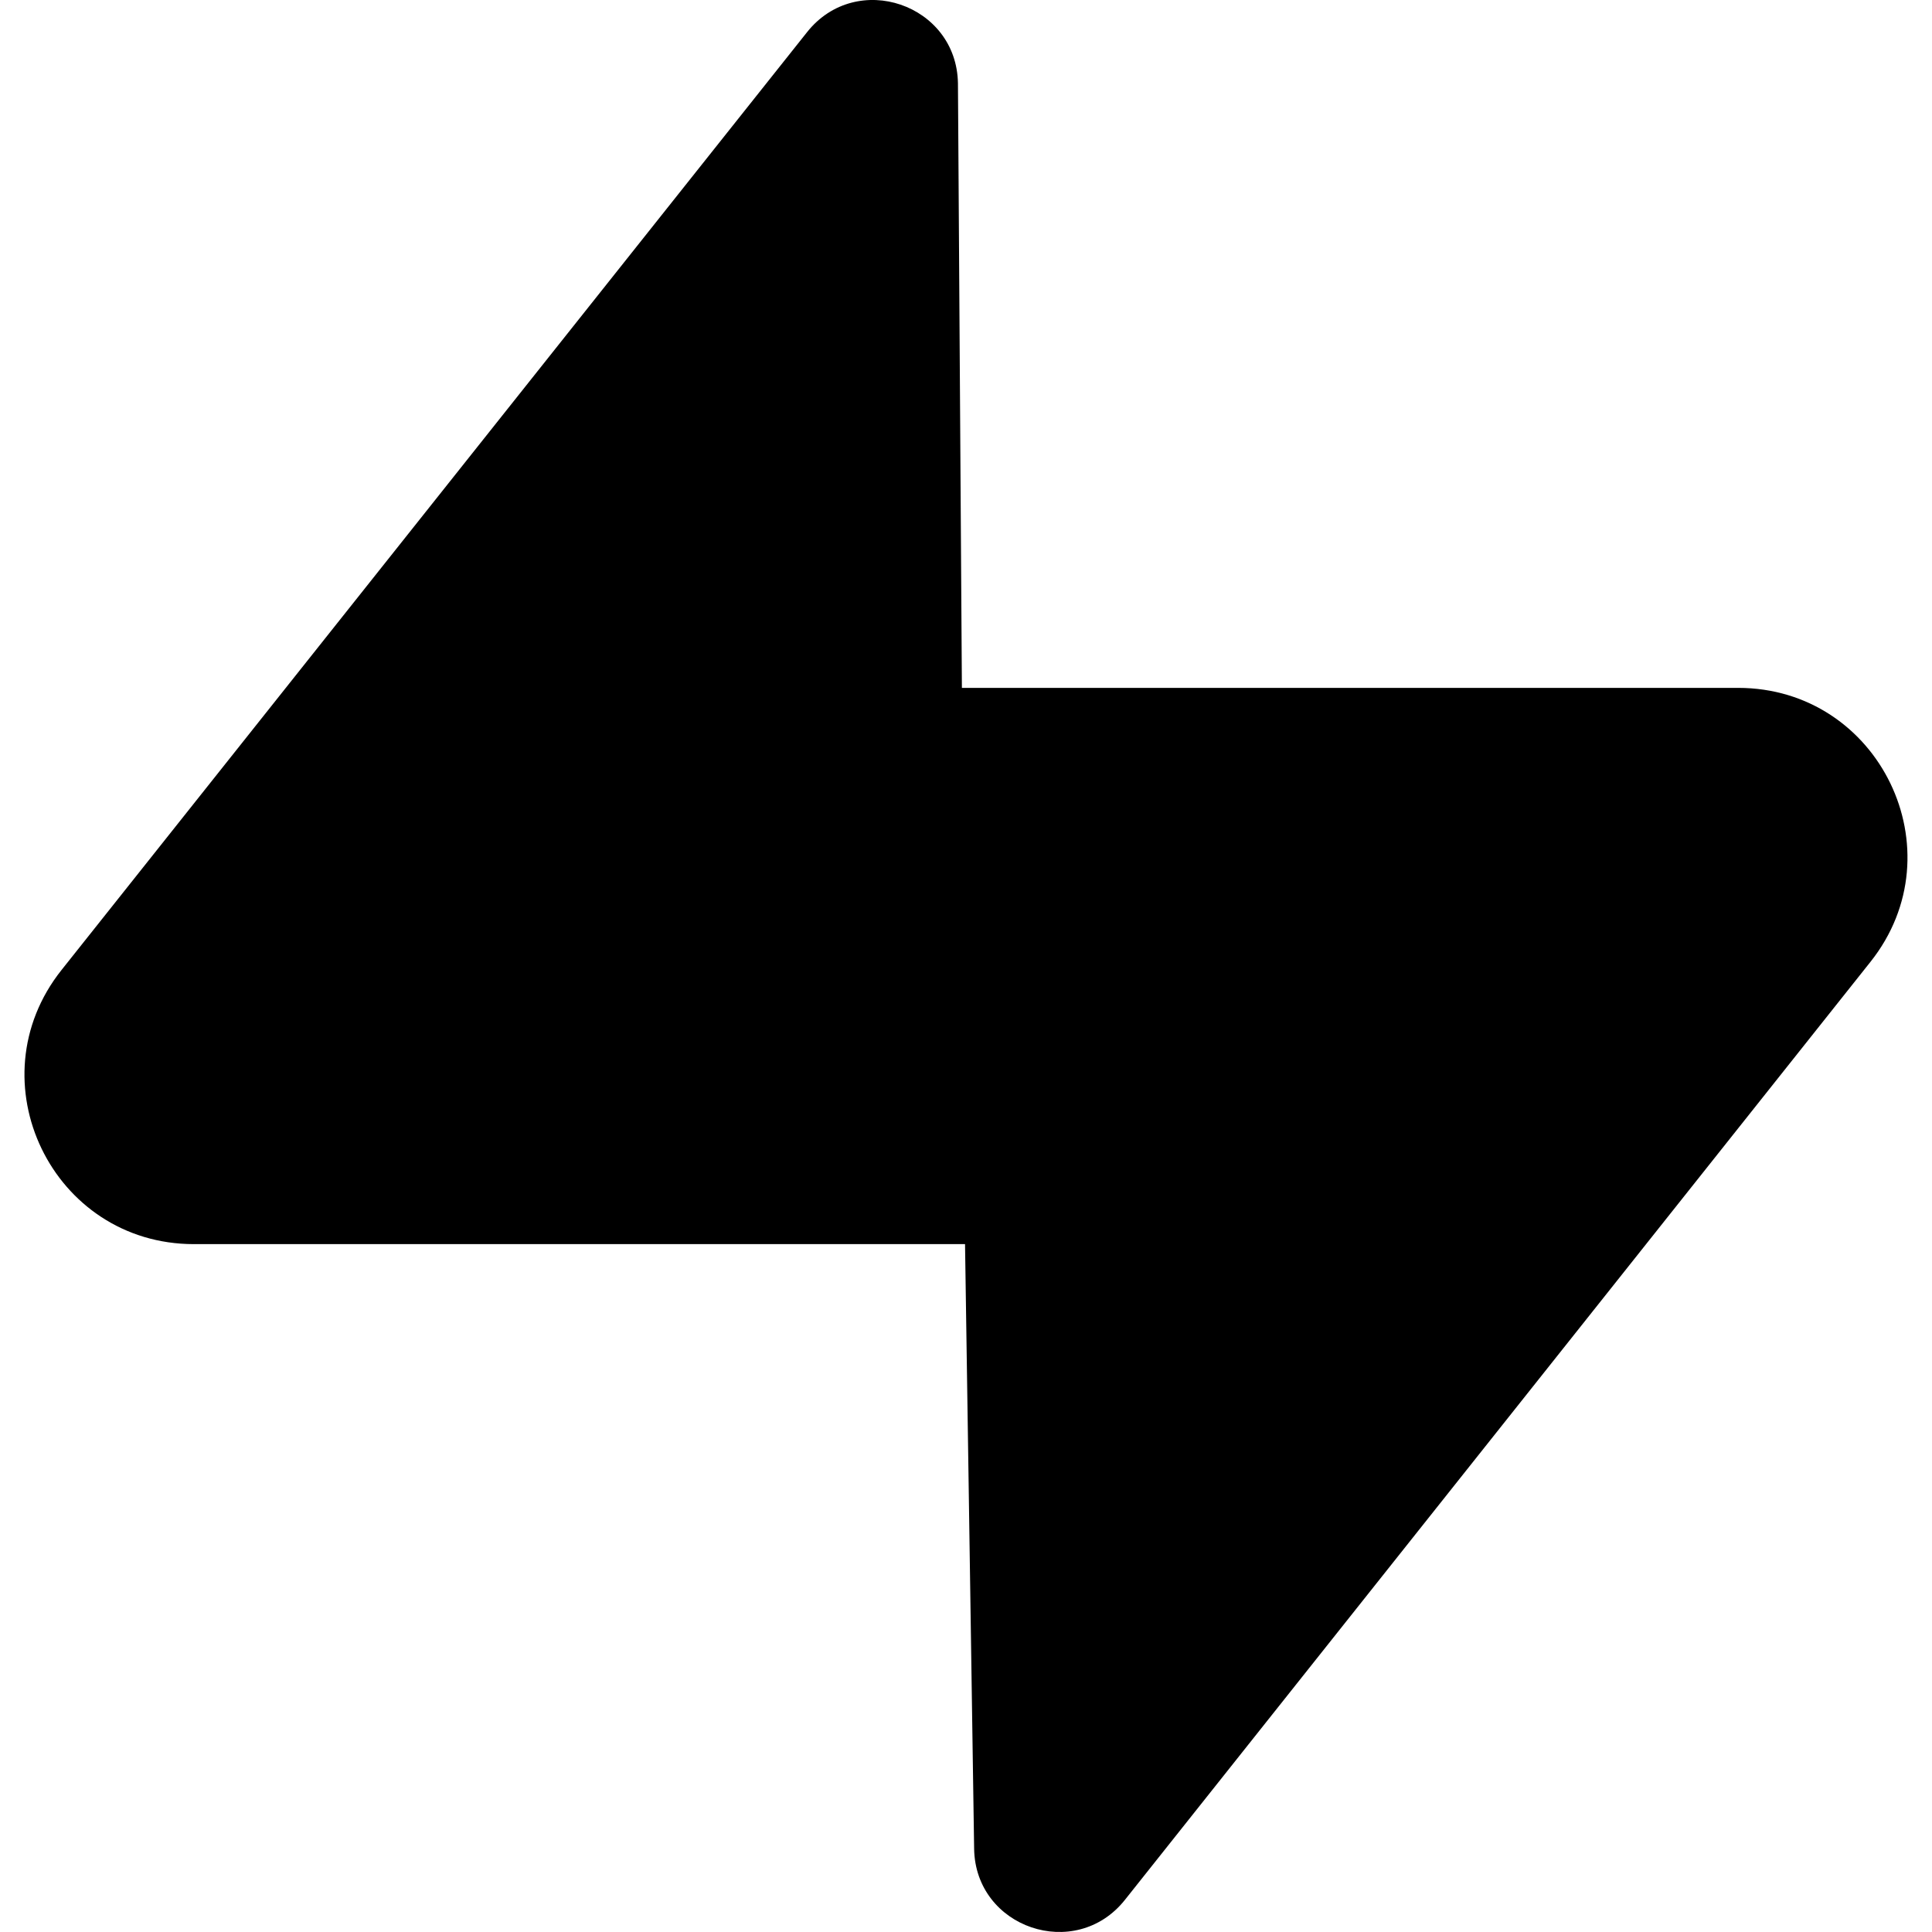
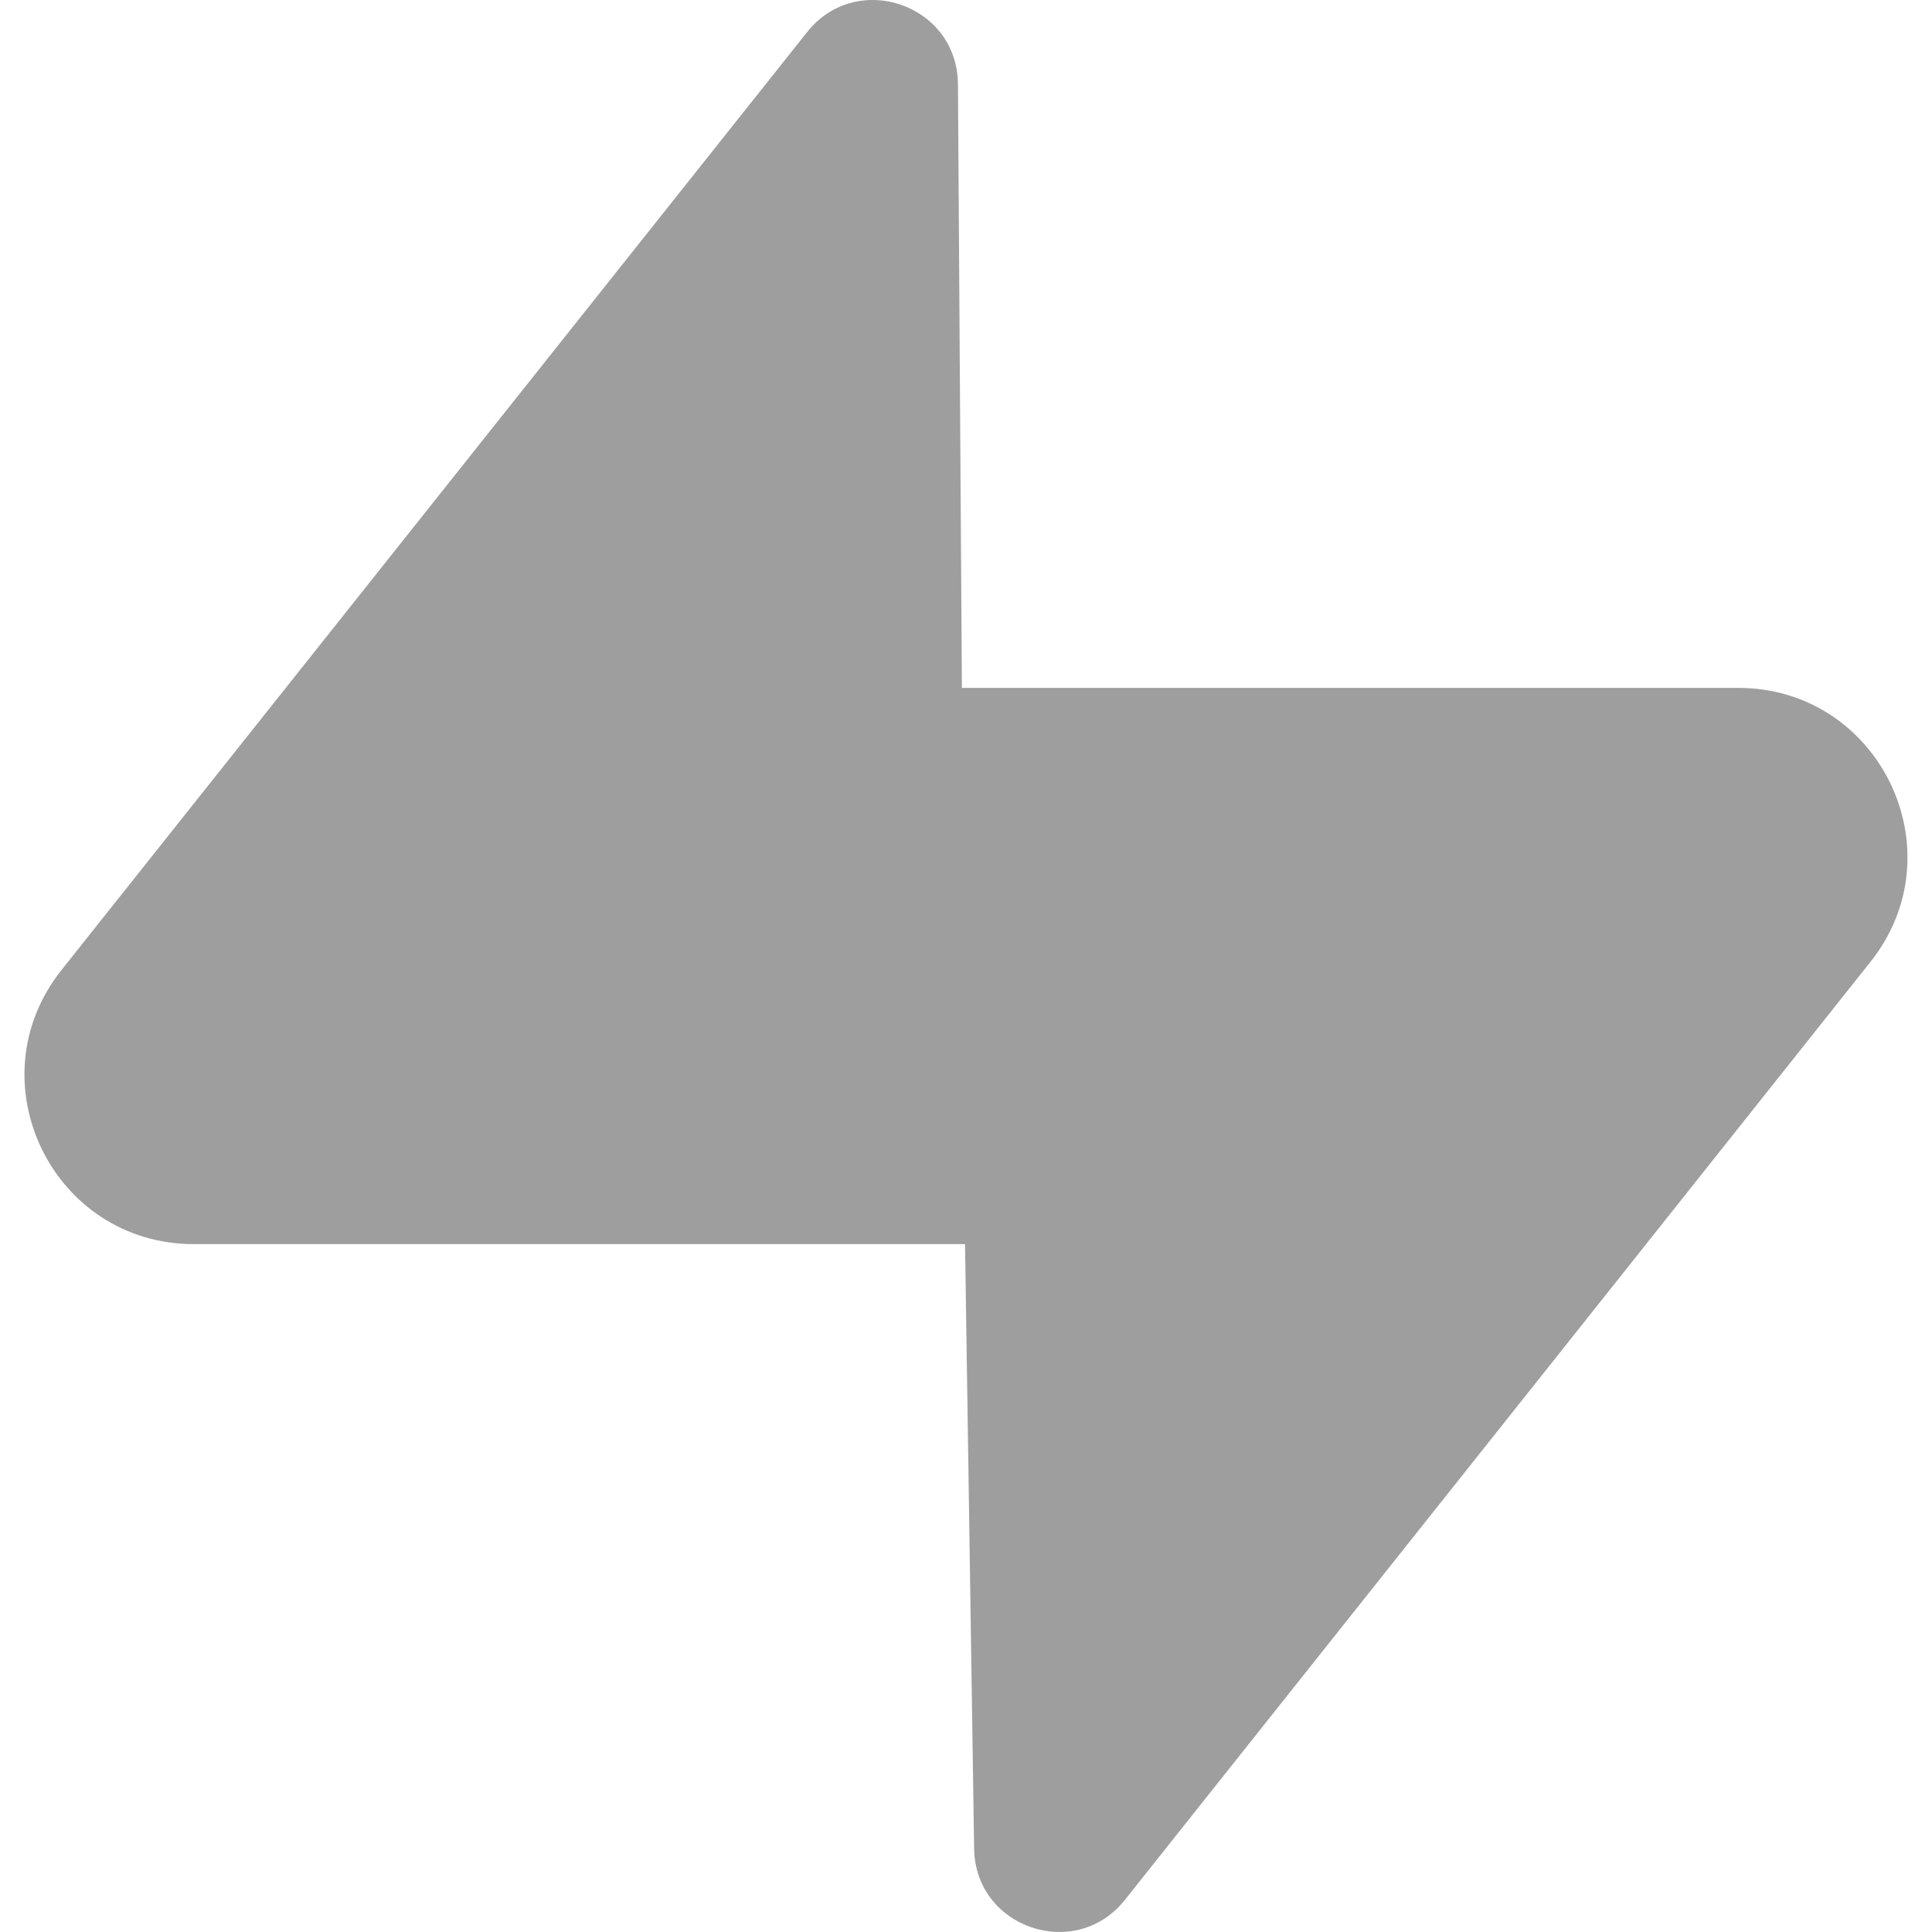
- <svg xmlns="http://www.w3.org/2000/svg" role="img" viewBox="0 0 24 24">
+ <svg xmlns="http://www.w3.org/2000/svg" fill="#9E9E9E" role="img" viewBox="0 0 24 24">
  <path d="M11.9 1.036c-.015-.986-1.26-1.41-1.874-.637L.764 12.05C-.33 13.427.65 15.455 2.409 15.455h9.579l.113 7.51c.014.985 1.259 1.408 1.873.636l9.262-11.653c1.093-1.375.113-3.403-1.645-3.403h-9.642z" />
</svg>
